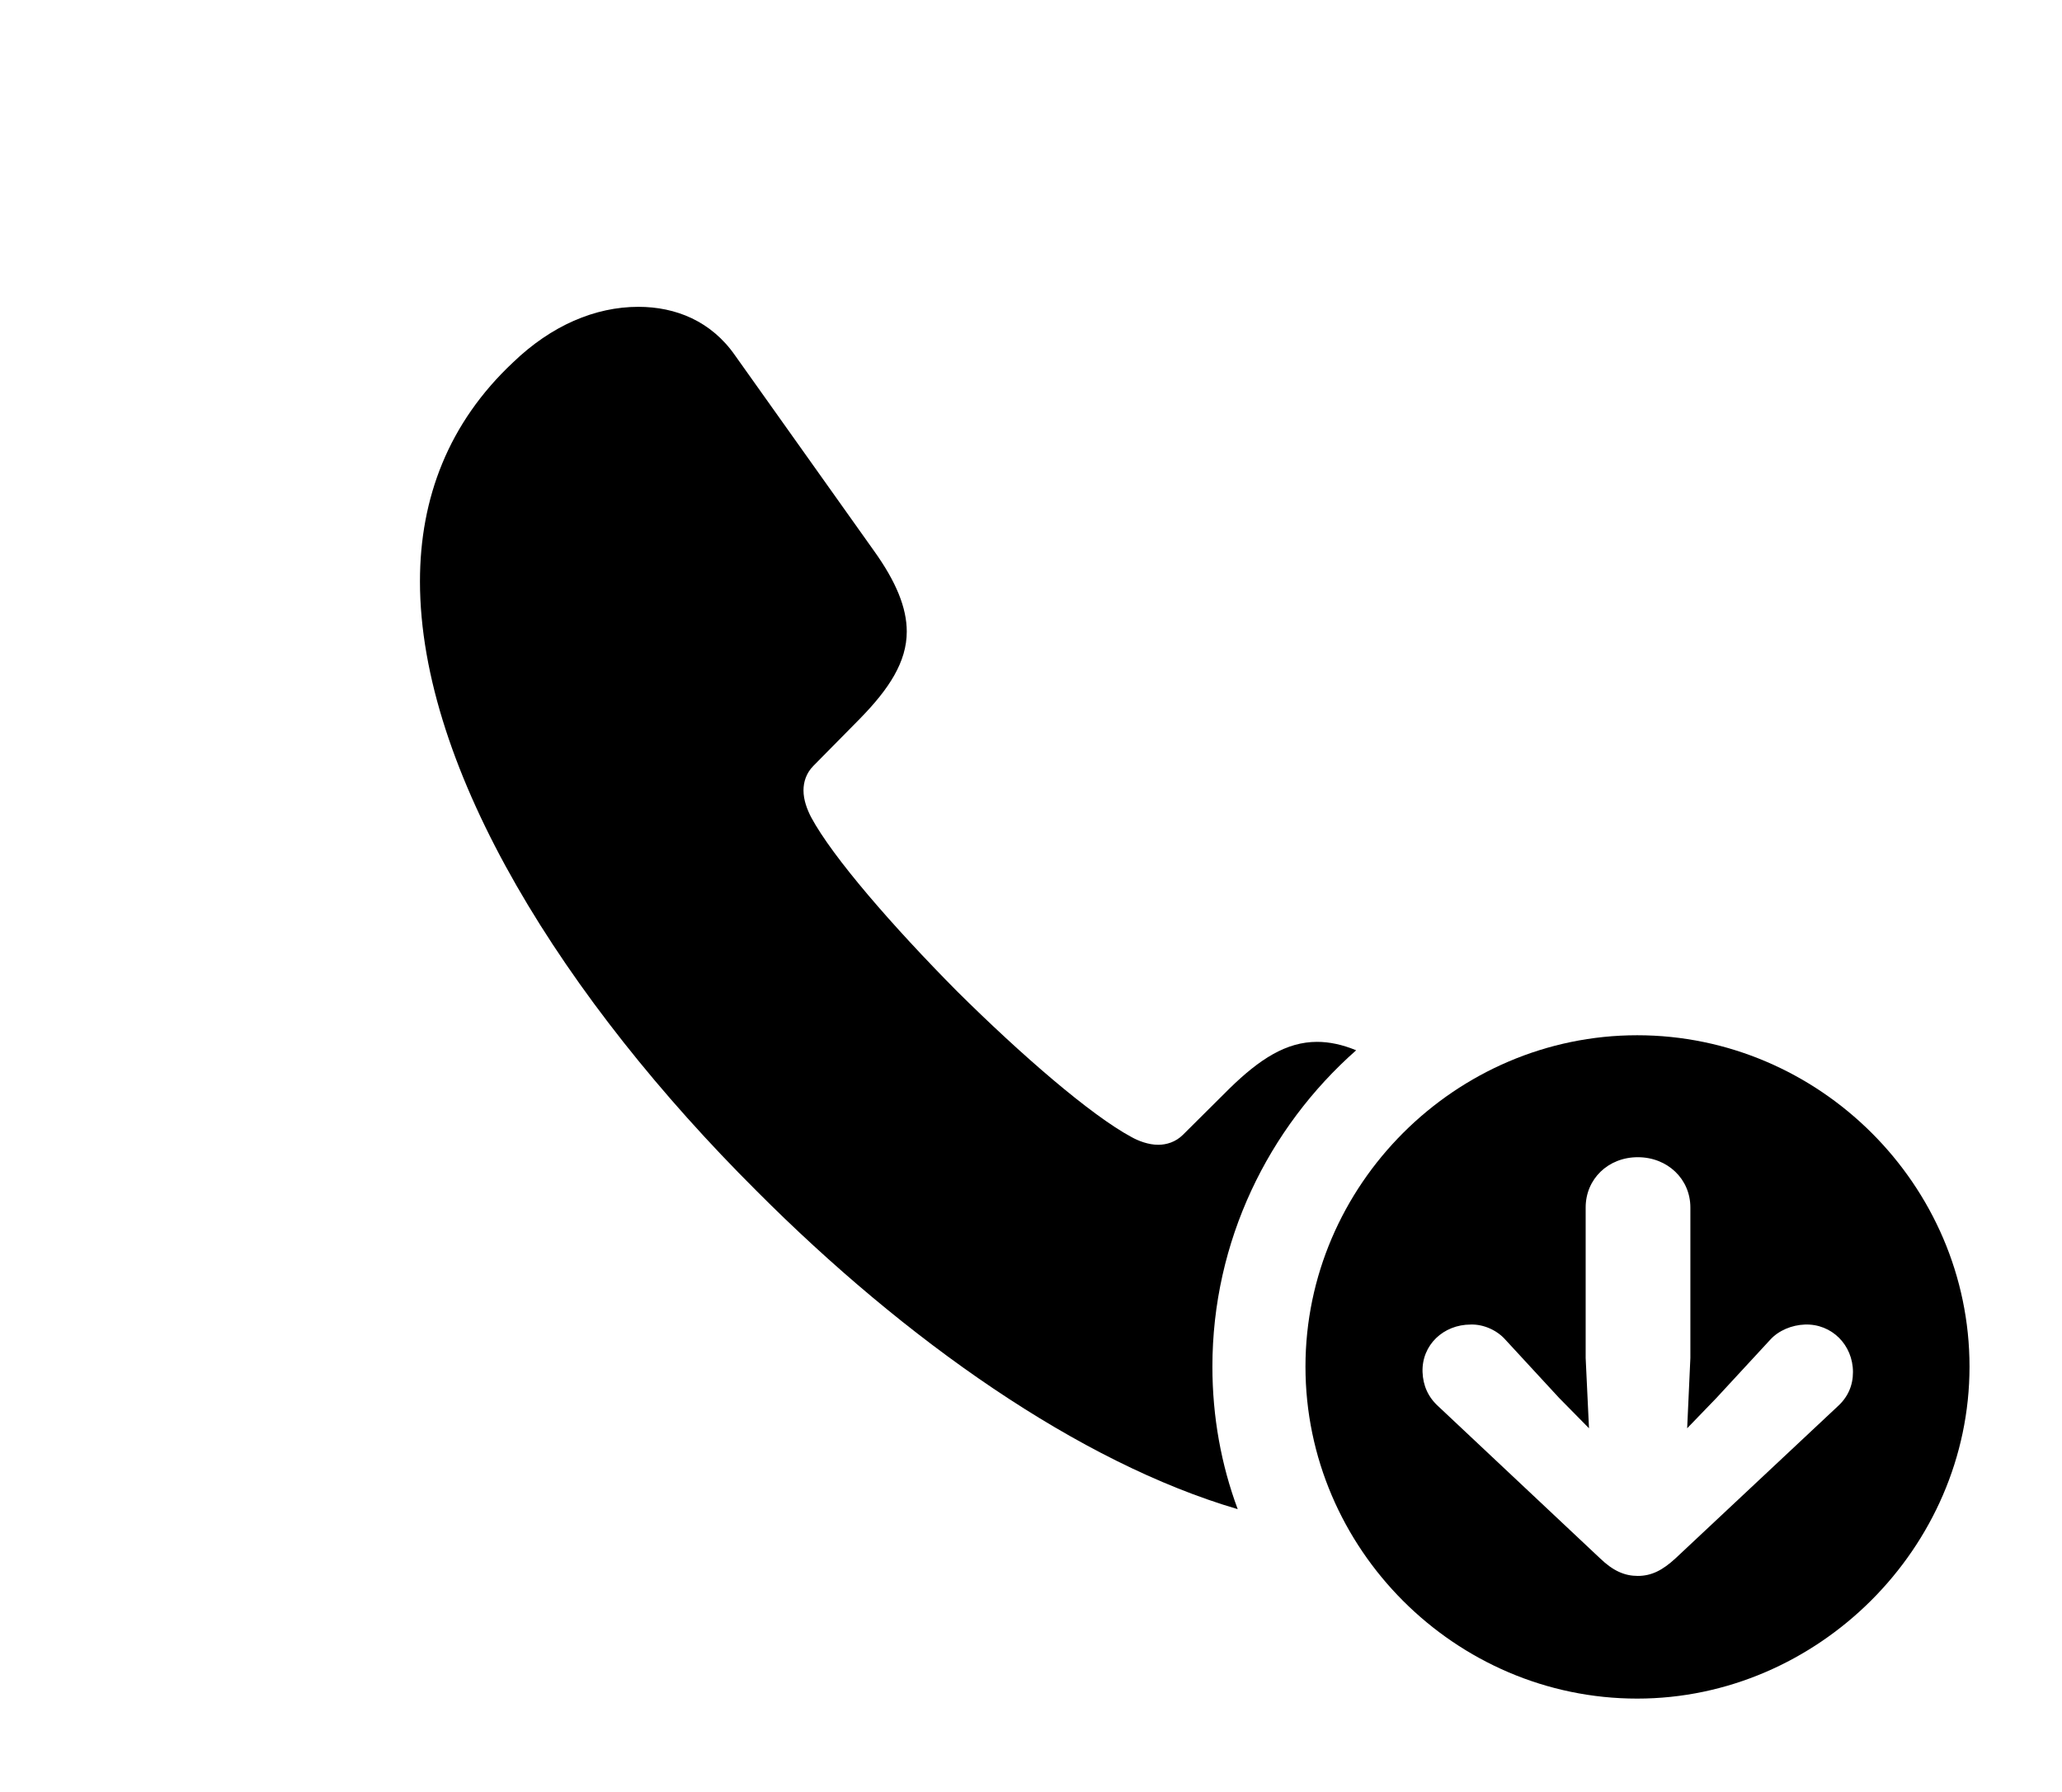
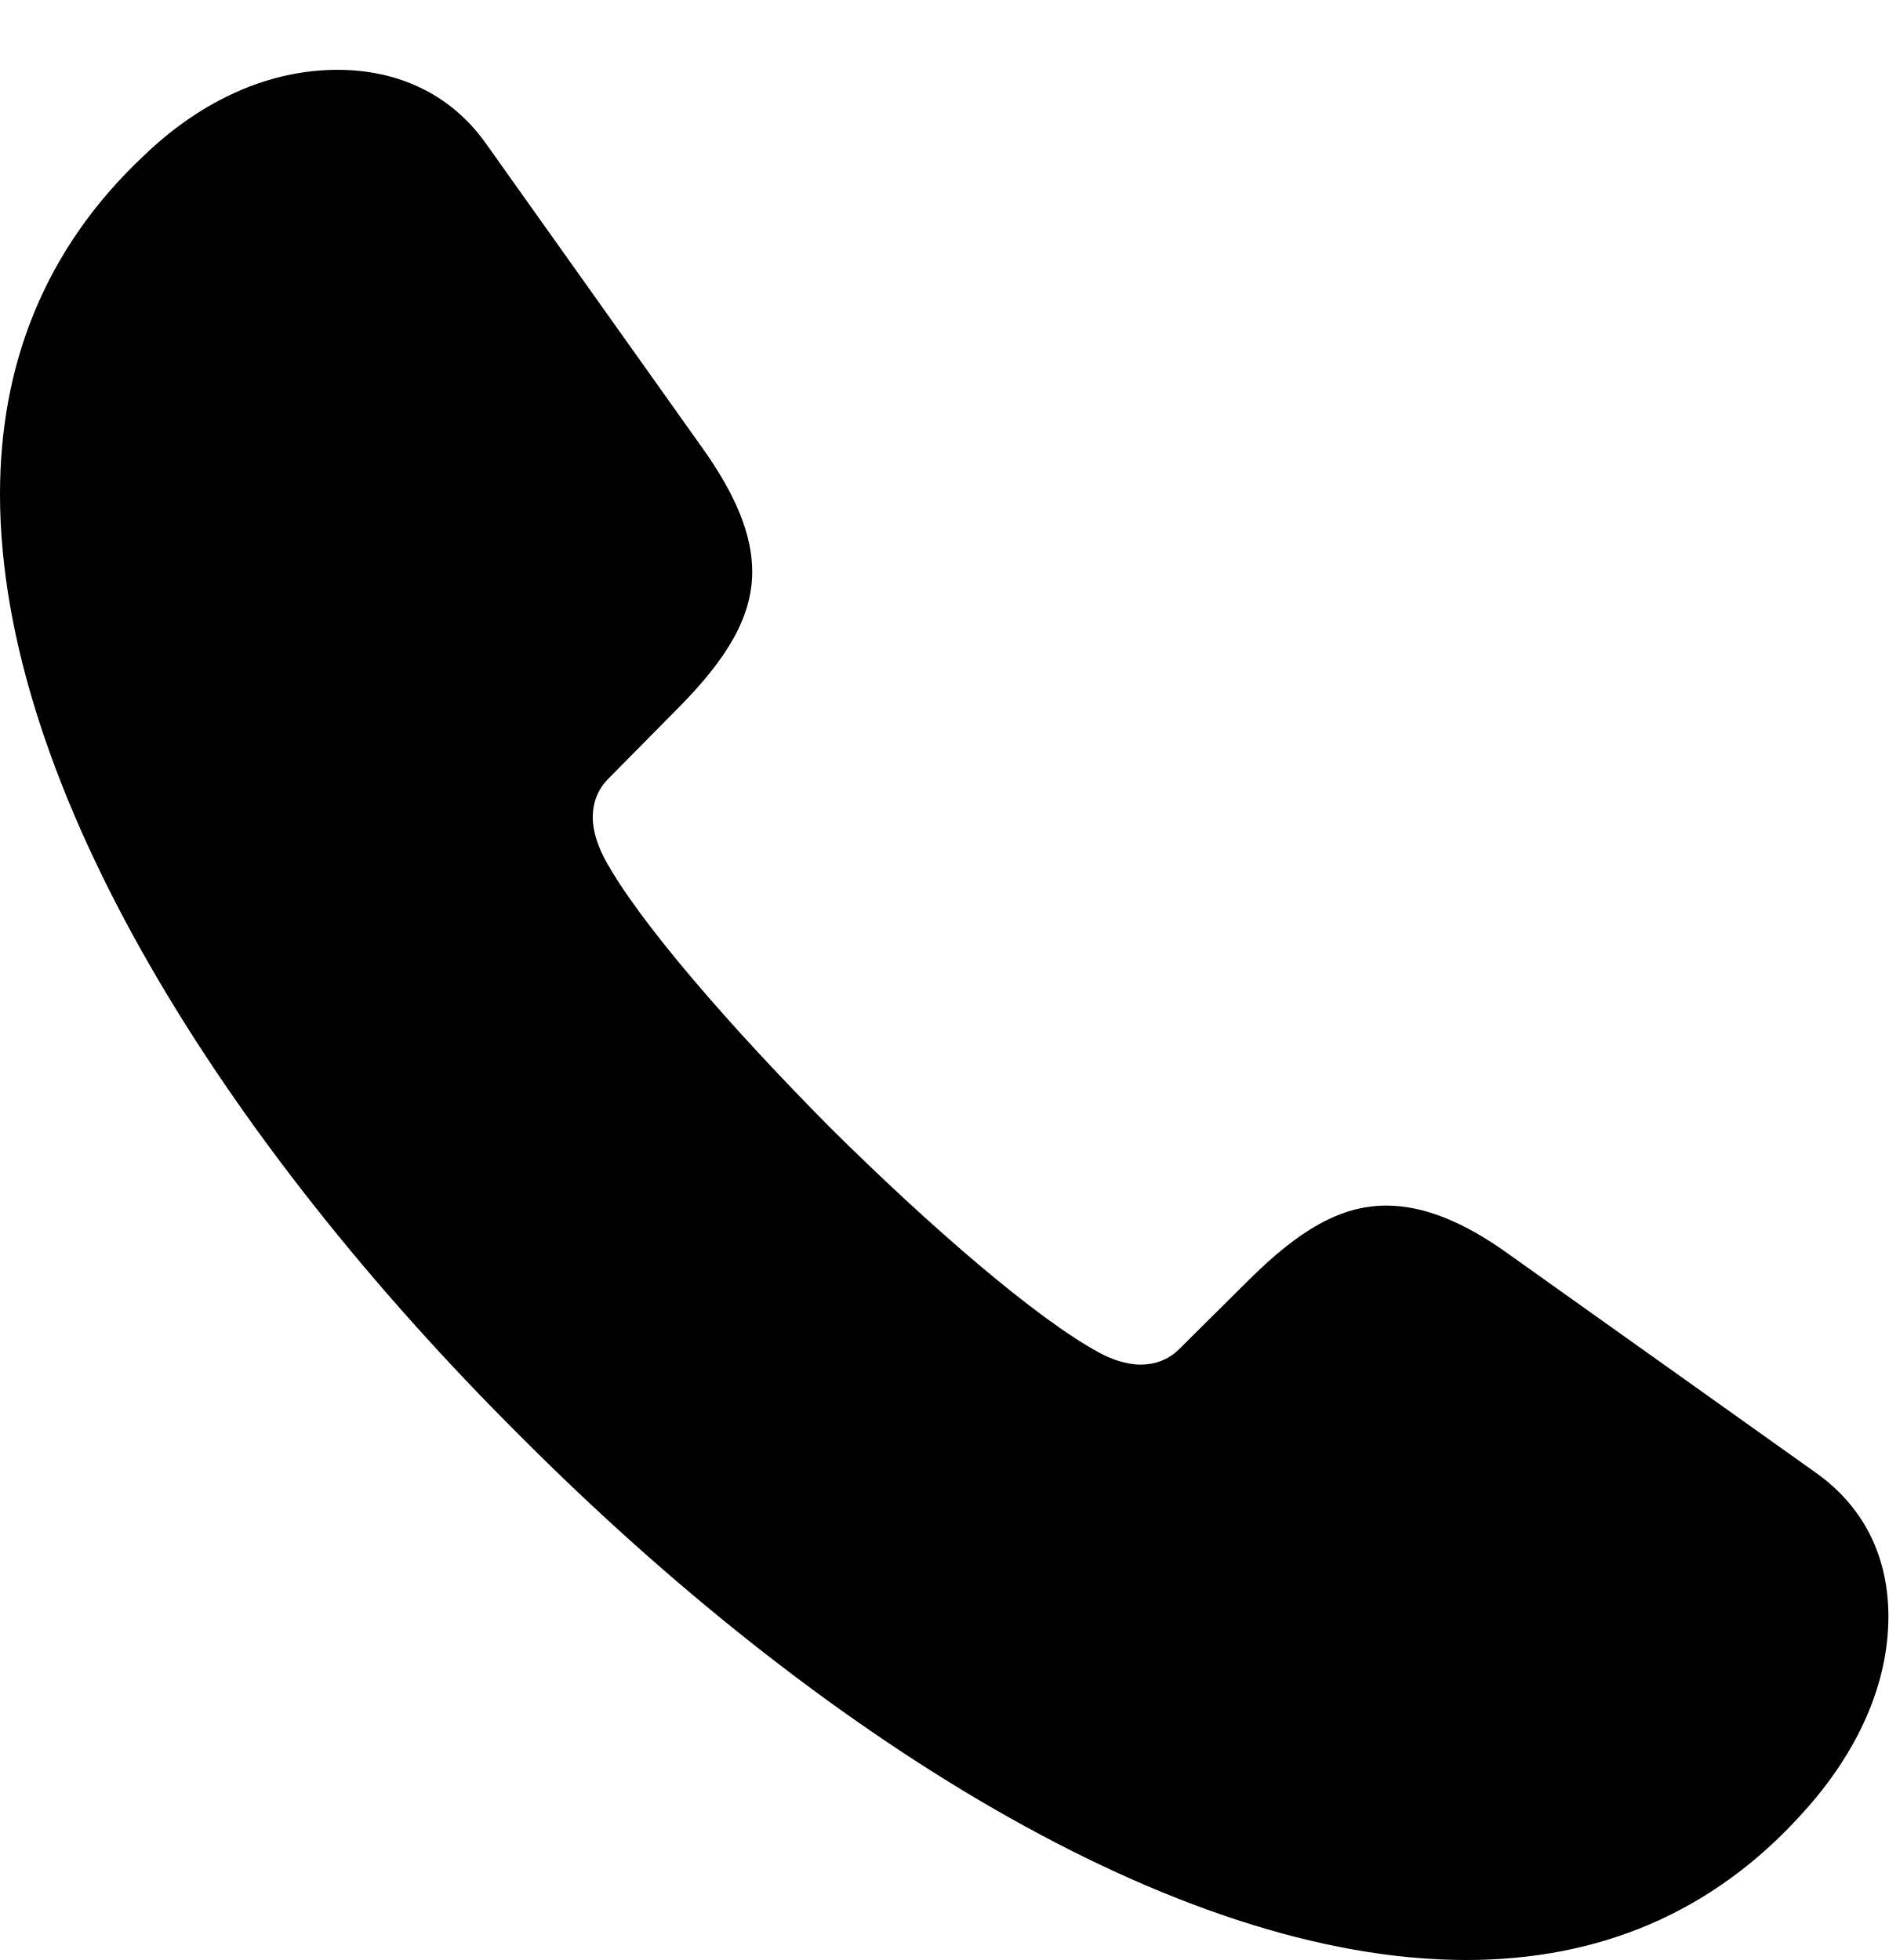
- <svg xmlns="http://www.w3.org/2000/svg" viewBox="0 0 31.527 27.398" class="apple_svg" version="1.1" aria-hidden="true" focusable="false" role="img">
+ <svg xmlns="http://www.w3.org/2000/svg" viewBox="0 0 18.686 19.397" class="apple_svg_phone" version="1.1" aria-hidden="true" focusable="false" role="img">
  <g fill="currentColor">
-     <path d="M11.24 5.437L13.359 8.418C13.705 8.899 13.864 9.298 13.864 9.658C13.864 10.119 13.596 10.533 13.146 10.992L12.437 11.711C12.326 11.822 12.285 11.96 12.285 12.086C12.285 12.238 12.343 12.382 12.4 12.494C12.733 13.114 13.656 14.172 14.632 15.158C15.617 16.135 16.679 17.054 17.302 17.389C17.406 17.447 17.559 17.506 17.708 17.506C17.837 17.506 17.977 17.463 18.087 17.353L18.8 16.644C19.263 16.192 19.669 15.932 20.138 15.932C20.324 15.932 20.522 15.973 20.735 16.061C19.389 17.249 18.537 18.984 18.537 20.899C18.537 21.663 18.671 22.398 18.924 23.078C16.5 22.367 13.846 20.498 11.569 18.213C8.64 15.296 6.421 11.782 6.421 8.89C6.421 7.618 6.856 6.468 7.846 5.54C8.43 4.978 9.099 4.692 9.761 4.692C10.333 4.692 10.876 4.912 11.24 5.437Z" />
-     <path d="M30.113 20.899C30.113 23.671 27.79 25.975 25.032 25.975C22.253 25.975 19.96 23.685 19.96 20.899C19.96 18.123 22.253 15.831 25.032 15.831C27.814 15.831 30.113 18.121 30.113 20.899ZM24.244 18.465L24.244 20.766L24.295 21.841L23.838 21.377L23.018 20.488C22.893 20.345 22.685 20.248 22.486 20.255C22.069 20.255 21.736 20.568 21.75 20.982C21.758 21.189 21.835 21.366 21.997 21.511L24.463 23.829C24.664 24.023 24.841 24.099 25.041 24.099C25.25 24.099 25.42 24.013 25.619 23.829L28.092 21.511C28.254 21.366 28.331 21.187 28.331 20.982C28.331 20.568 28.007 20.24 27.595 20.255C27.397 20.262 27.194 20.345 27.065 20.488L26.244 21.377L25.796 21.841L25.845 20.766L25.845 18.465C25.845 18.029 25.495 17.696 25.041 17.696C24.588 17.696 24.244 18.029 24.244 18.465Z" />
+     <path d="M5.149 14.213C8.073 17.148 11.621 19.397 14.507 19.397C15.797 19.397 16.936 18.948 17.843 17.935C18.376 17.348 18.685 16.673 18.685 15.998C18.685 15.452 18.478 14.934 17.959 14.569L14.95 12.427C14.478 12.083 14.077 11.931 13.717 11.931C13.248 11.931 12.842 12.192 12.38 12.644L11.667 13.352C11.556 13.463 11.417 13.505 11.287 13.505C11.138 13.505 10.986 13.446 10.881 13.389C10.258 13.054 9.197 12.135 8.212 11.157C7.235 10.172 6.312 9.113 5.98 8.494C5.923 8.381 5.865 8.238 5.865 8.086C5.865 7.959 5.906 7.821 6.016 7.71L6.725 6.992C7.176 6.533 7.443 6.119 7.443 5.658C7.443 5.298 7.284 4.898 6.939 4.418L4.82 1.437C4.455 0.912 3.912 0.691 3.341 0.691C2.678 0.691 2.01 0.977 1.425 1.539C0.435 2.467 4.44089e-16 3.618 4.44089e-16 4.89C4.44089e-16 7.781 2.219 11.296 5.149 14.213Z" />
  </g>
</svg>
